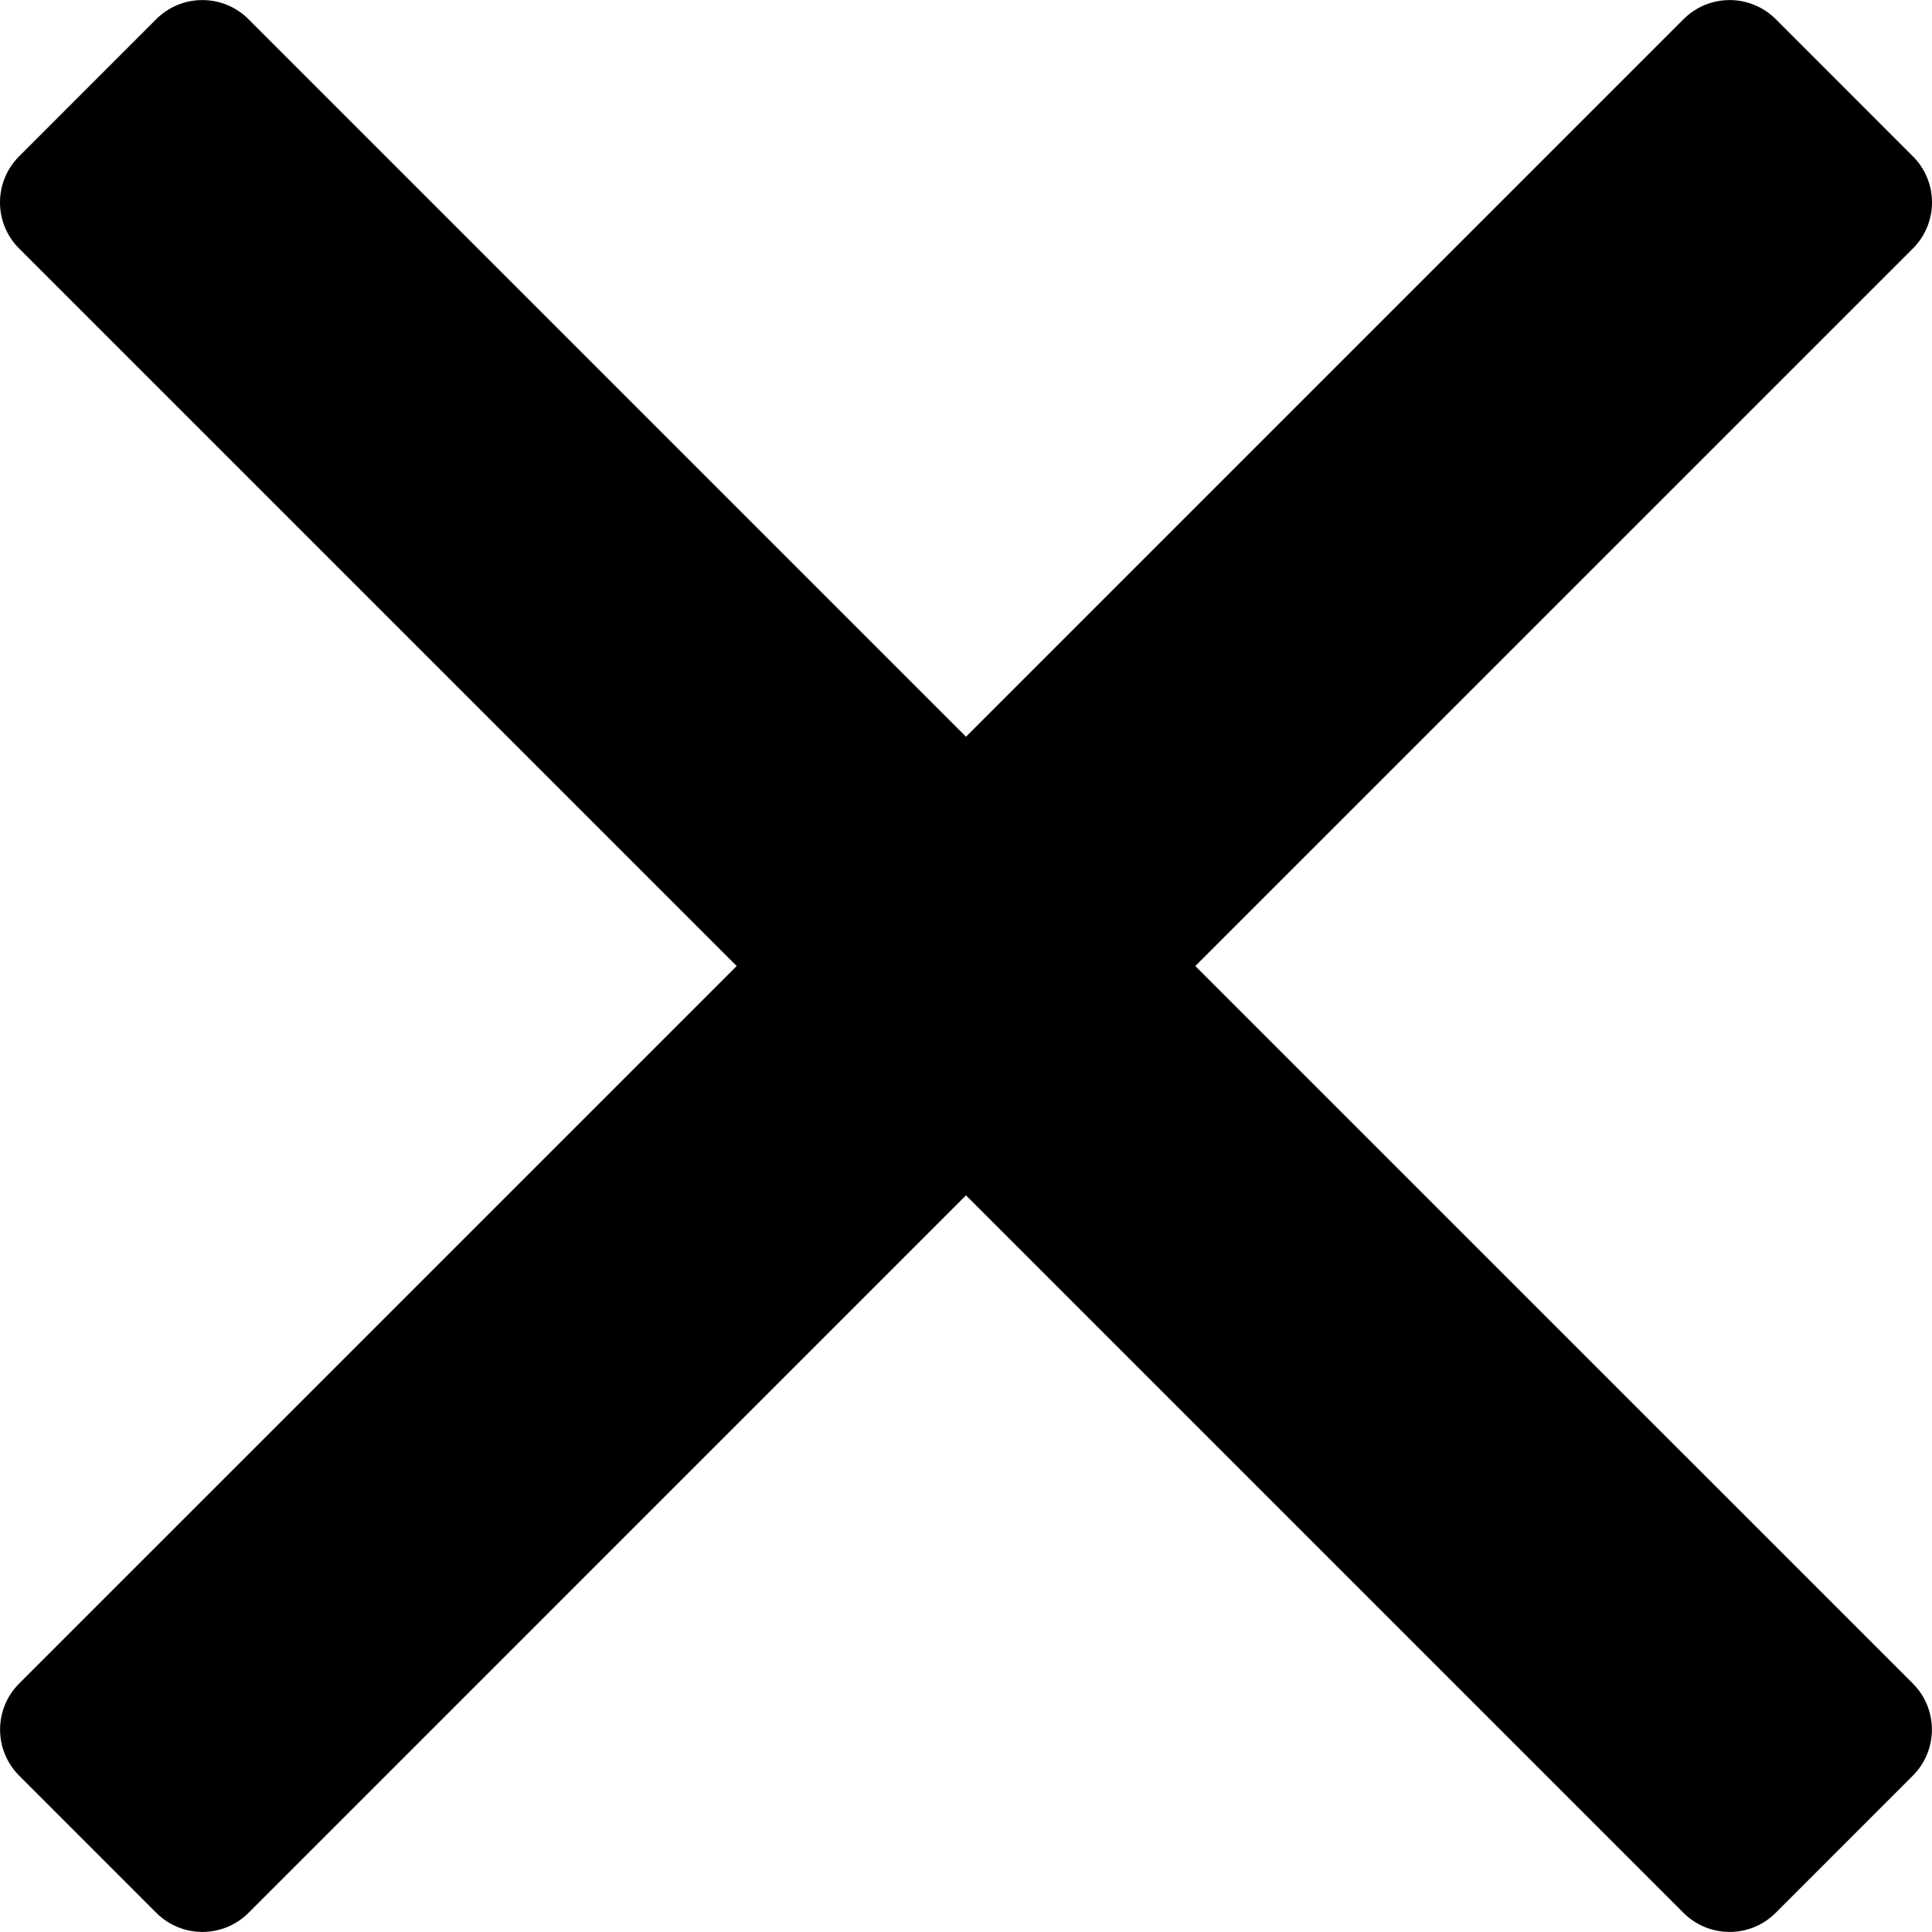
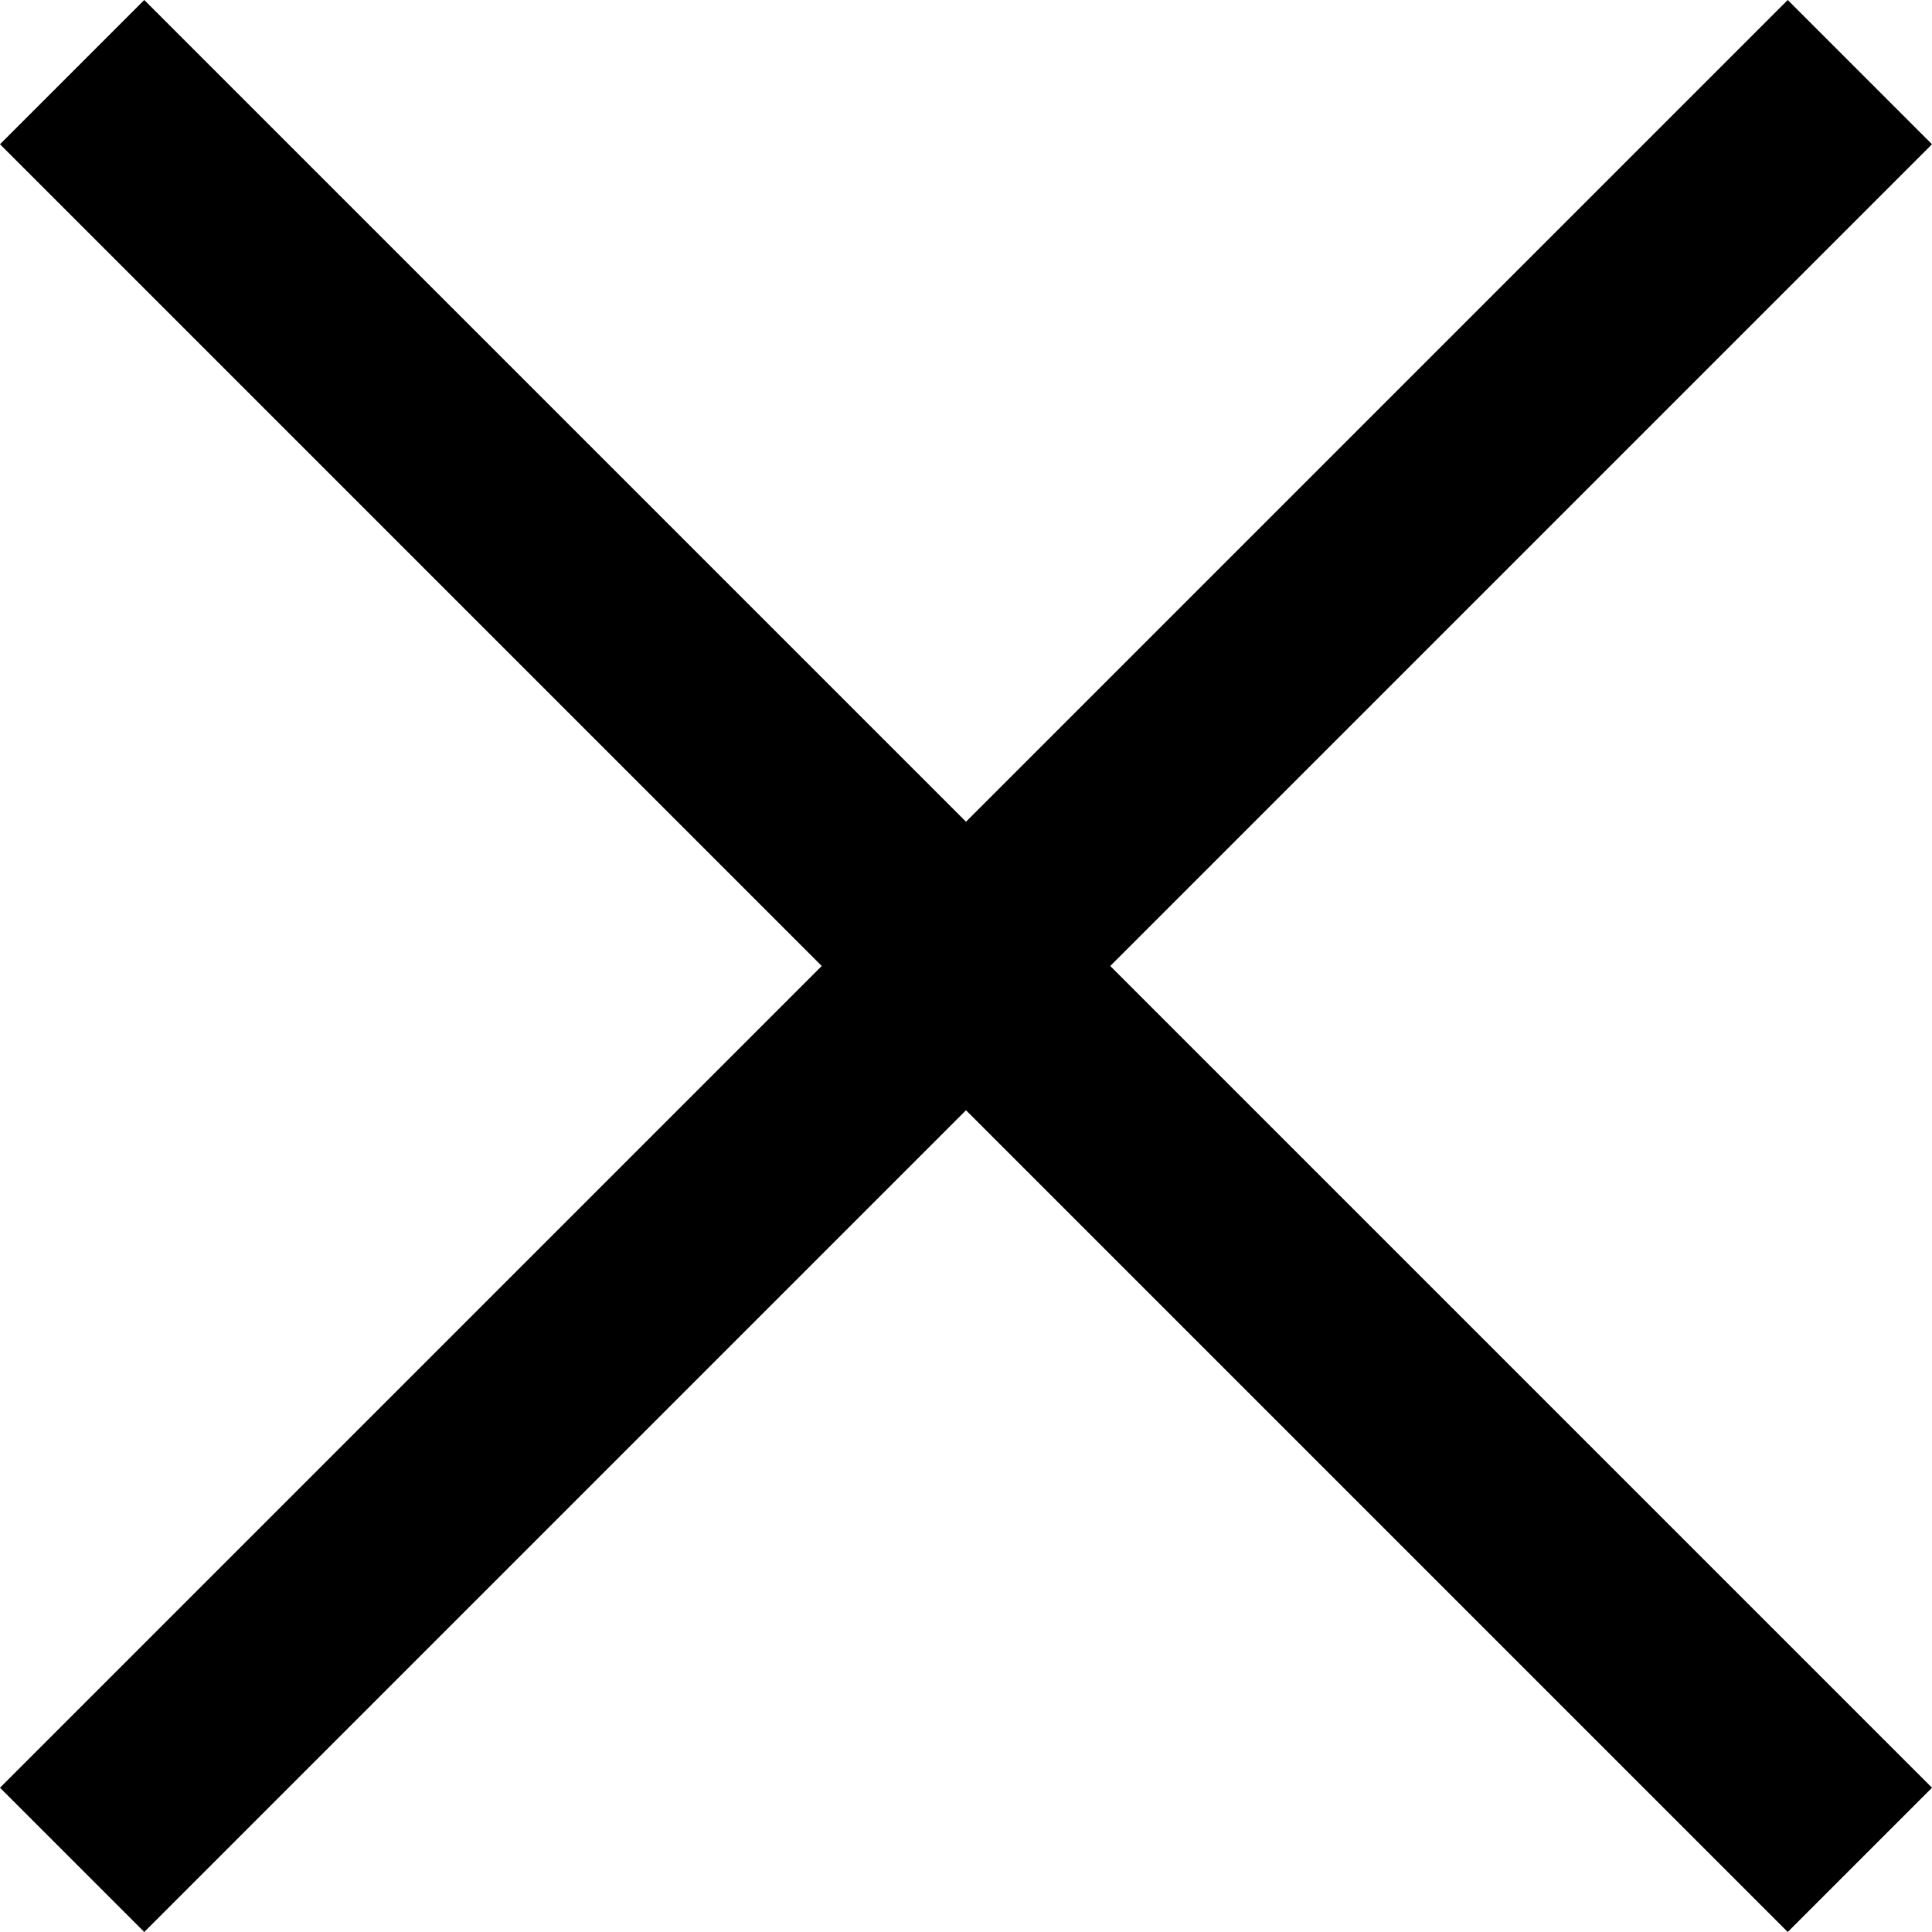
- <svg xmlns="http://www.w3.org/2000/svg" version="1.1" id="Capa_1" x="0px" y="0px" viewBox="0 0 460.775 460.775" style="enable-background:new 0 0 460.775 460.775;" xml:space="preserve">
-   <path d="M285.08,230.397L456.218,59.27c6.076-6.077,6.076-15.911,0-21.986L423.511,4.565c-2.913-2.911-6.866-4.55-10.992-4.55  c-4.127,0-8.08,1.639-10.993,4.55l-171.138,171.14L59.25,4.565c-2.913-2.911-6.866-4.55-10.993-4.55  c-4.126,0-8.08,1.639-10.992,4.55L4.558,37.284c-6.077,6.075-6.077,15.909,0,21.986l171.138,171.128L4.575,401.505  c-6.074,6.077-6.074,15.911,0,21.986l32.709,32.719c2.911,2.911,6.865,4.55,10.992,4.55c4.127,0,8.08-1.639,10.994-4.55  l171.117-171.12l171.118,171.12c2.913,2.911,6.866,4.55,10.993,4.55c4.128,0,8.081-1.639,10.992-4.55l32.709-32.719  c6.074-6.075,6.074-15.909,0-21.986L285.08,230.397z" />
-   <g>
- </g>
-   <g>
- </g>
-   <g>
- </g>
-   <g>
- </g>
-   <g>
- </g>
-   <g>
- </g>
-   <g>
- </g>
-   <g>
- </g>
-   <g>
- </g>
-   <g>
- </g>
-   <g>
- </g>
-   <g>
- </g>
-   <g>
- </g>
-   <g>
- </g>
-   <g>
- </g>
+ <svg xmlns="http://www.w3.org/2000/svg" version="1.1" id="Layer_3_xA0_Image_00000061470115319760788650000003110329579166337670_" x="0px" y="0px" viewBox="0 0 300 300" style="enable-background:new 0 0 300 300;" xml:space="preserve">
+   <path d="M277.6,300C235.3,257.7,193,215.4,150,172.4C107.3,215.1,64.8,257.6,22.4,300c-7.5-7.5-14.9-14.9-22.4-22.4  C42.3,235.3,84.6,193,127.6,150C84.9,107.3,42.4,64.8,0,22.4C7.5,14.9,14.9,7.5,22.4,0C64.7,42.3,107,84.6,150,127.6  C192.7,84.9,235.2,42.4,277.6,0c7.5,7.5,14.9,14.9,22.4,22.4C257.7,64.7,215.4,107,172.4,150c42.7,42.7,85.2,85.2,127.6,127.6  C292.5,285.1,285.1,292.5,277.6,300z" />
</svg>
